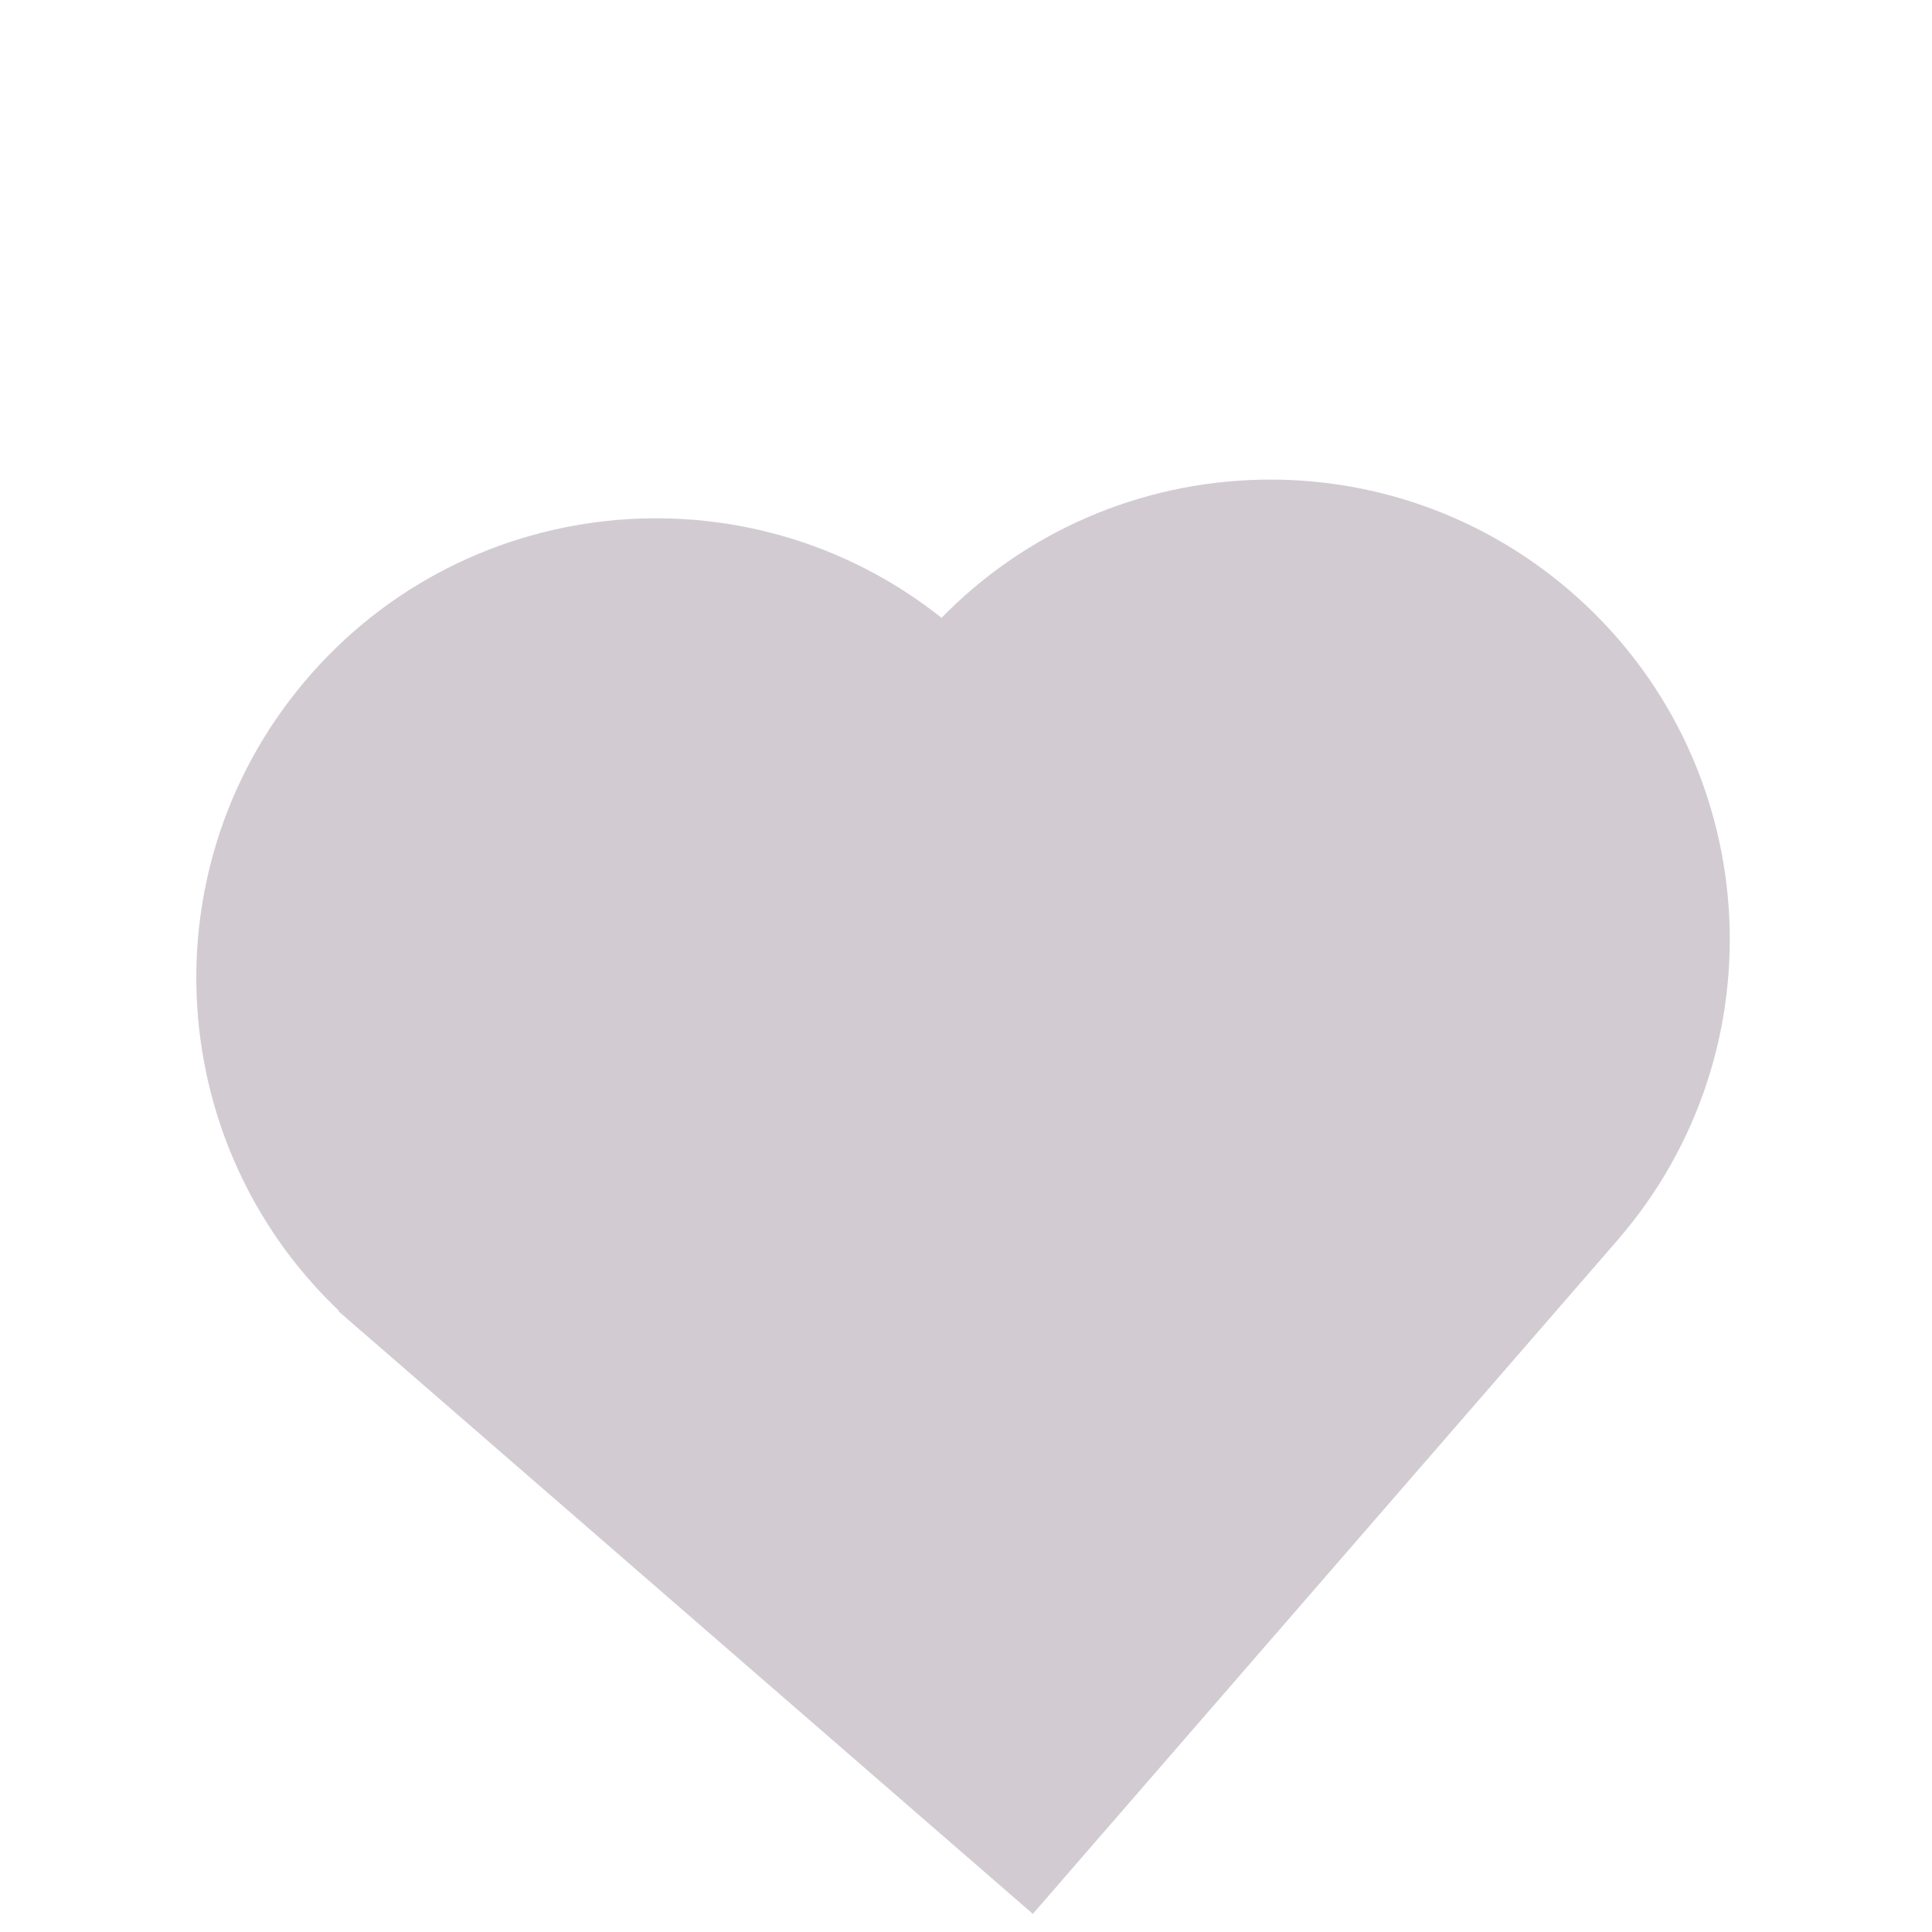
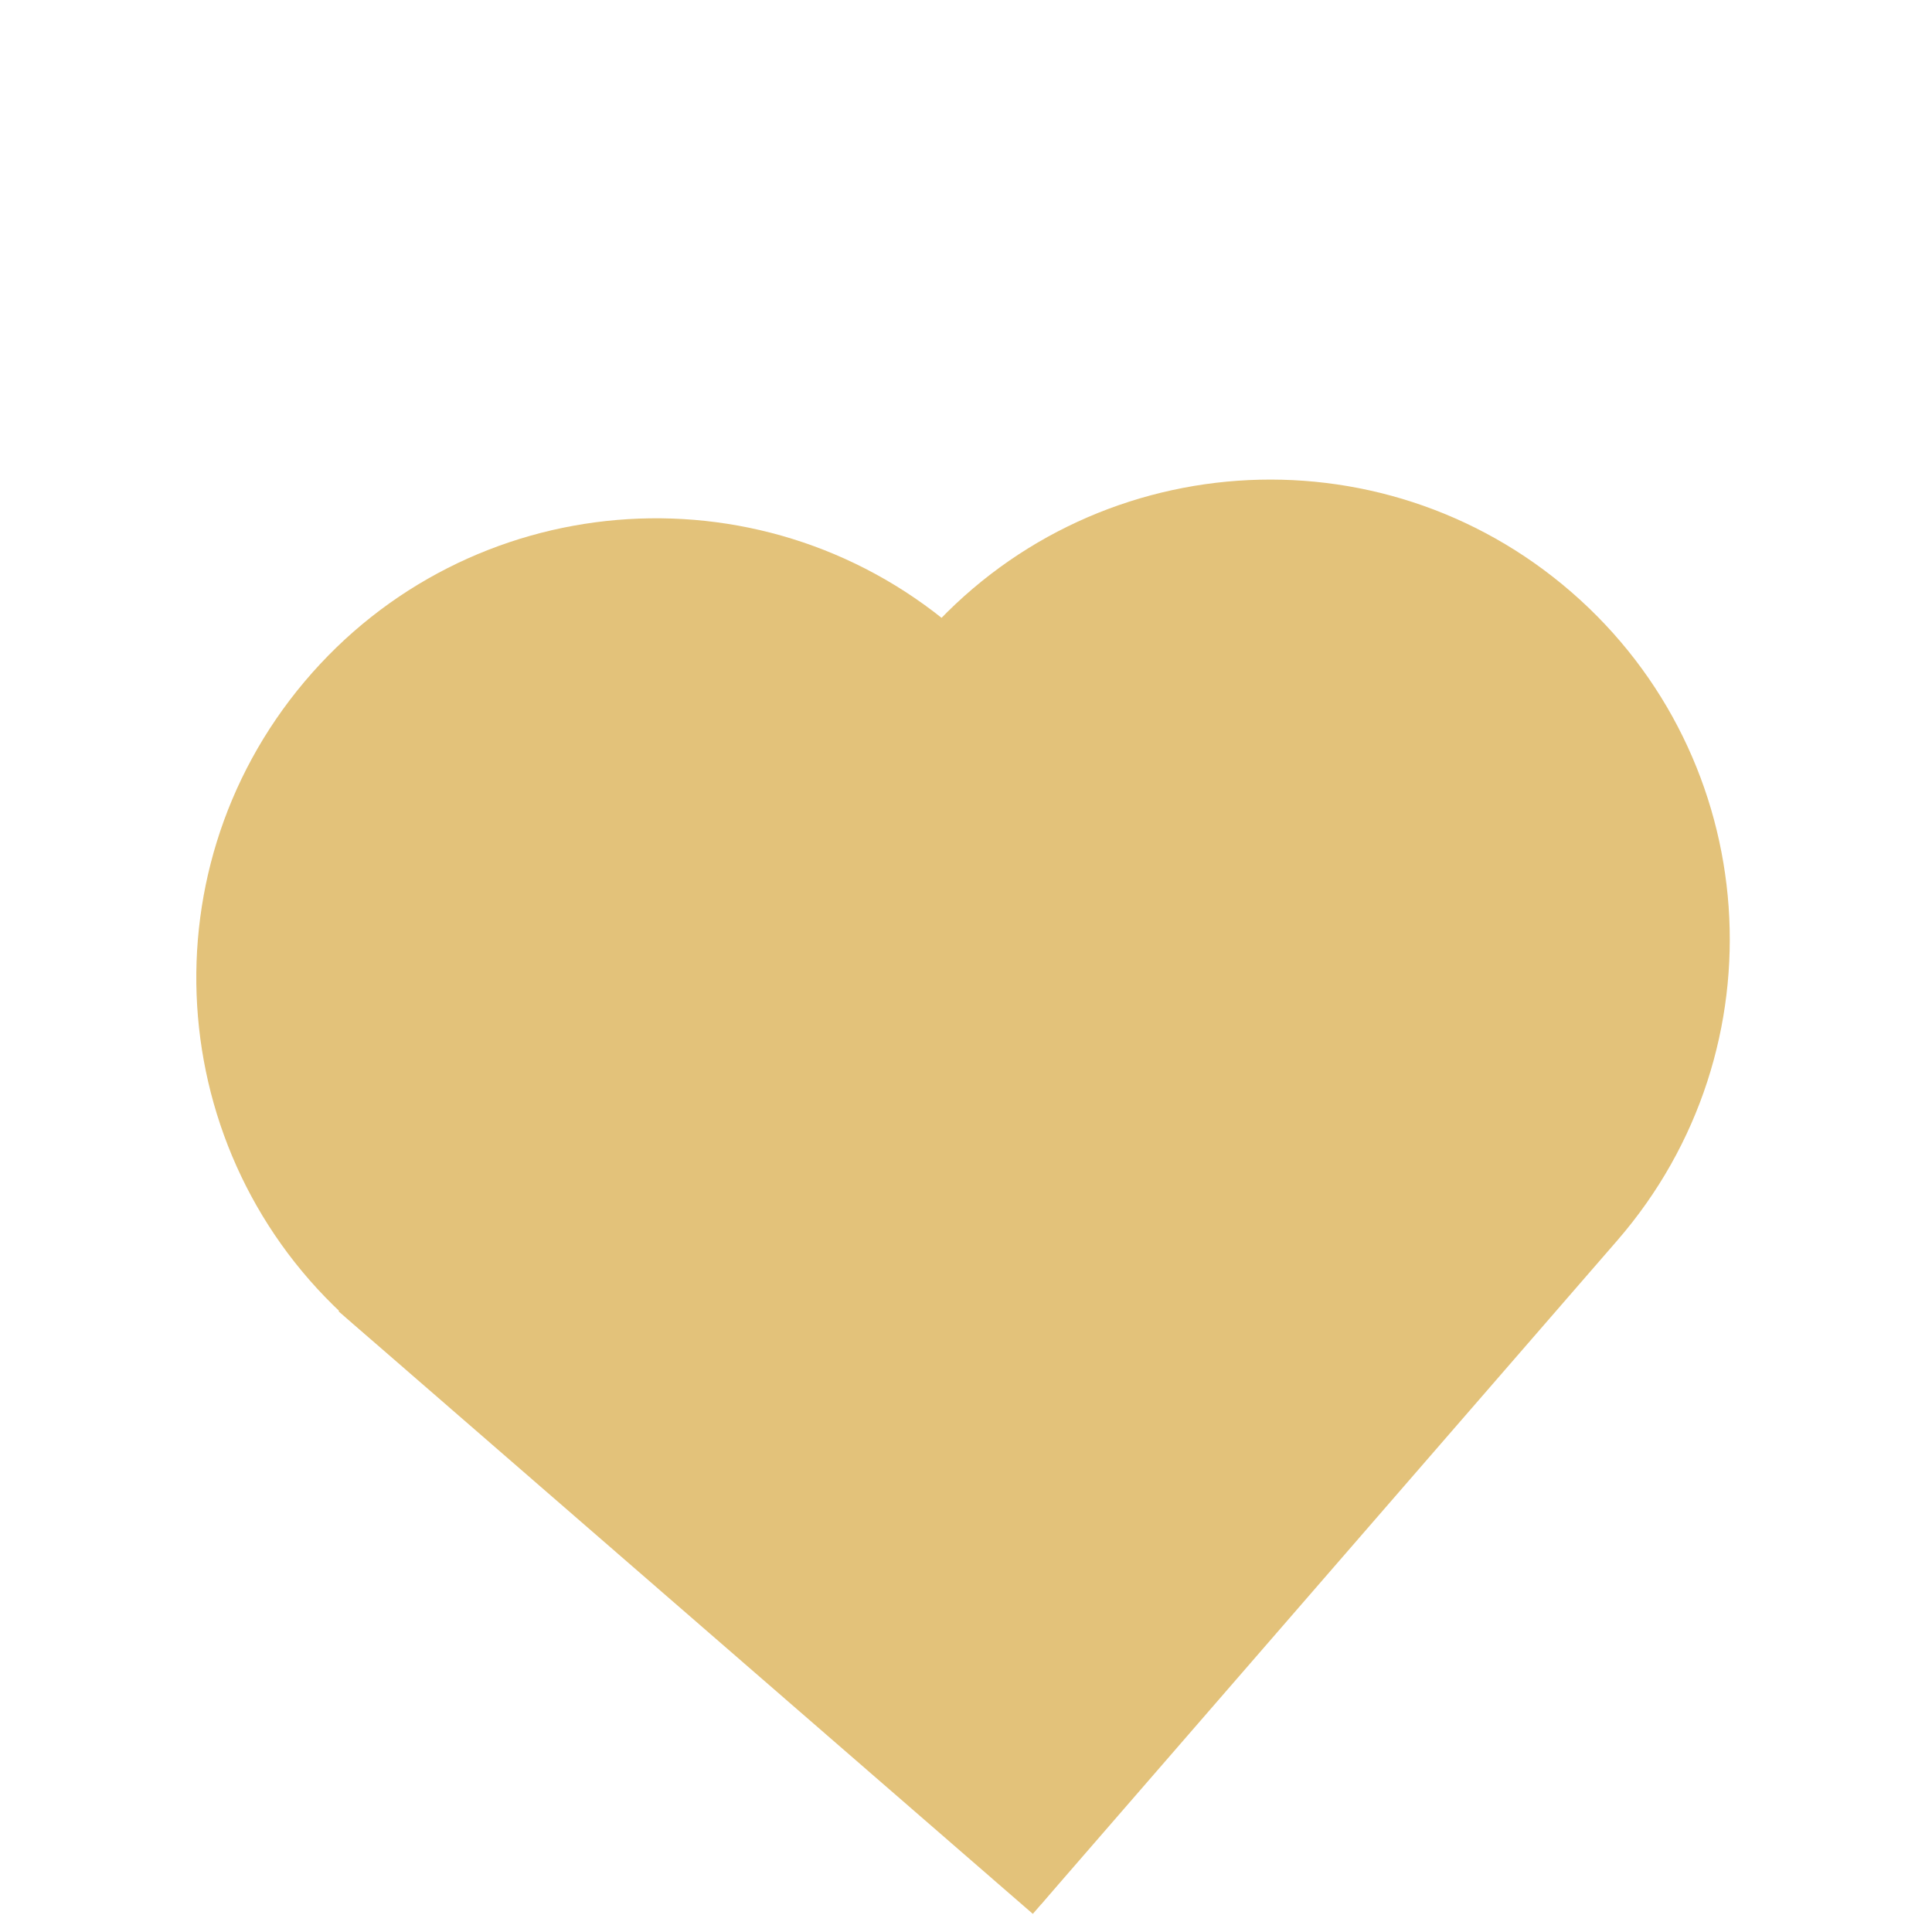
<svg xmlns="http://www.w3.org/2000/svg" width="141" height="141" viewBox="0 0 141 141" fill="none">
-   <path d="M22.23 49.742C34.175 35.581 55.337 33.785 69.498 45.729L119.24 87.686L75.985 138.967L26.243 97.01C12.082 85.065 10.286 63.903 22.23 49.742V49.742Z" fill="#D2CCD2" />
-   <path d="M114.684 43.212C128.675 55.354 130.173 76.54 118.031 90.531L75.377 139.677L24.711 95.704L67.364 46.558C79.507 32.567 100.693 31.069 114.684 43.212V43.212Z" fill="#D2CCD2" />
+   <path d="M22.23 49.742C34.175 35.581 55.337 33.785 69.498 45.729L119.24 87.686L75.985 138.967L26.243 97.01C12.082 85.065 10.286 63.903 22.23 49.742V49.742Z" fill="#E3C27A" />
+   <path d="M114.684 43.212C128.675 55.354 130.173 76.54 118.031 90.531L75.377 139.677L24.711 95.704L67.364 46.558C79.507 32.567 100.693 31.069 114.684 43.212V43.212Z" fill="#E3C27A" />
</svg>
